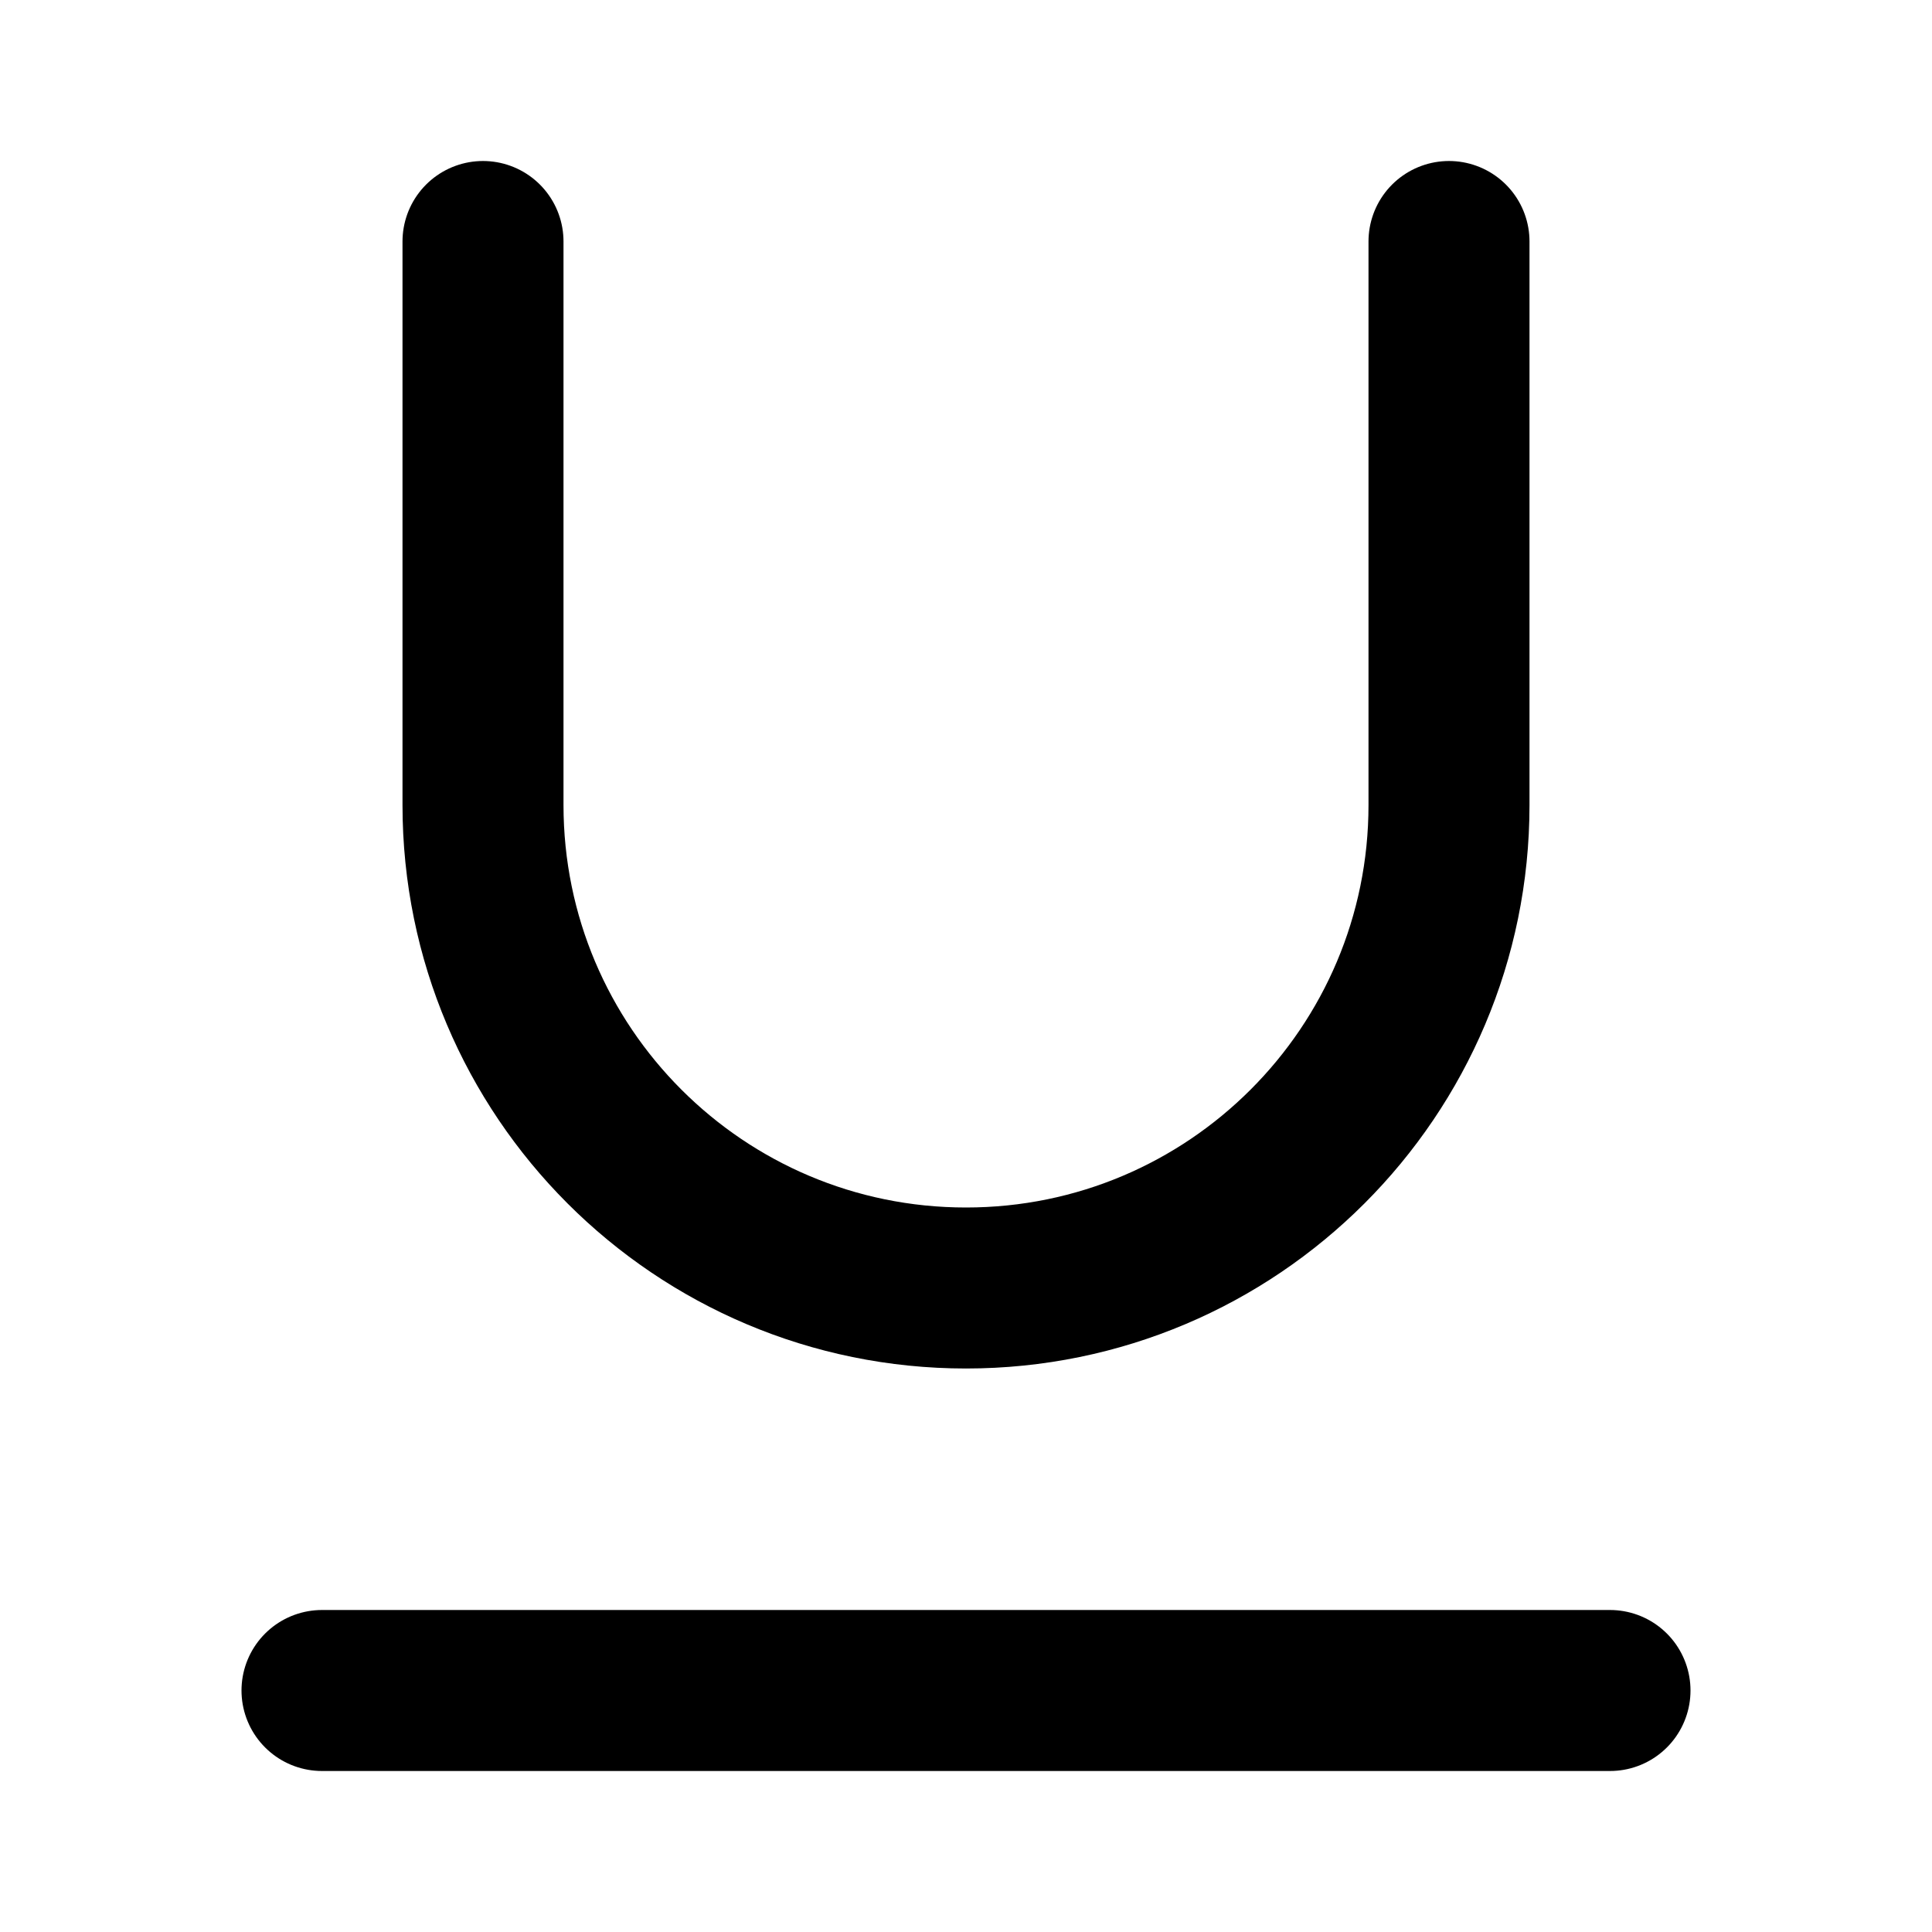
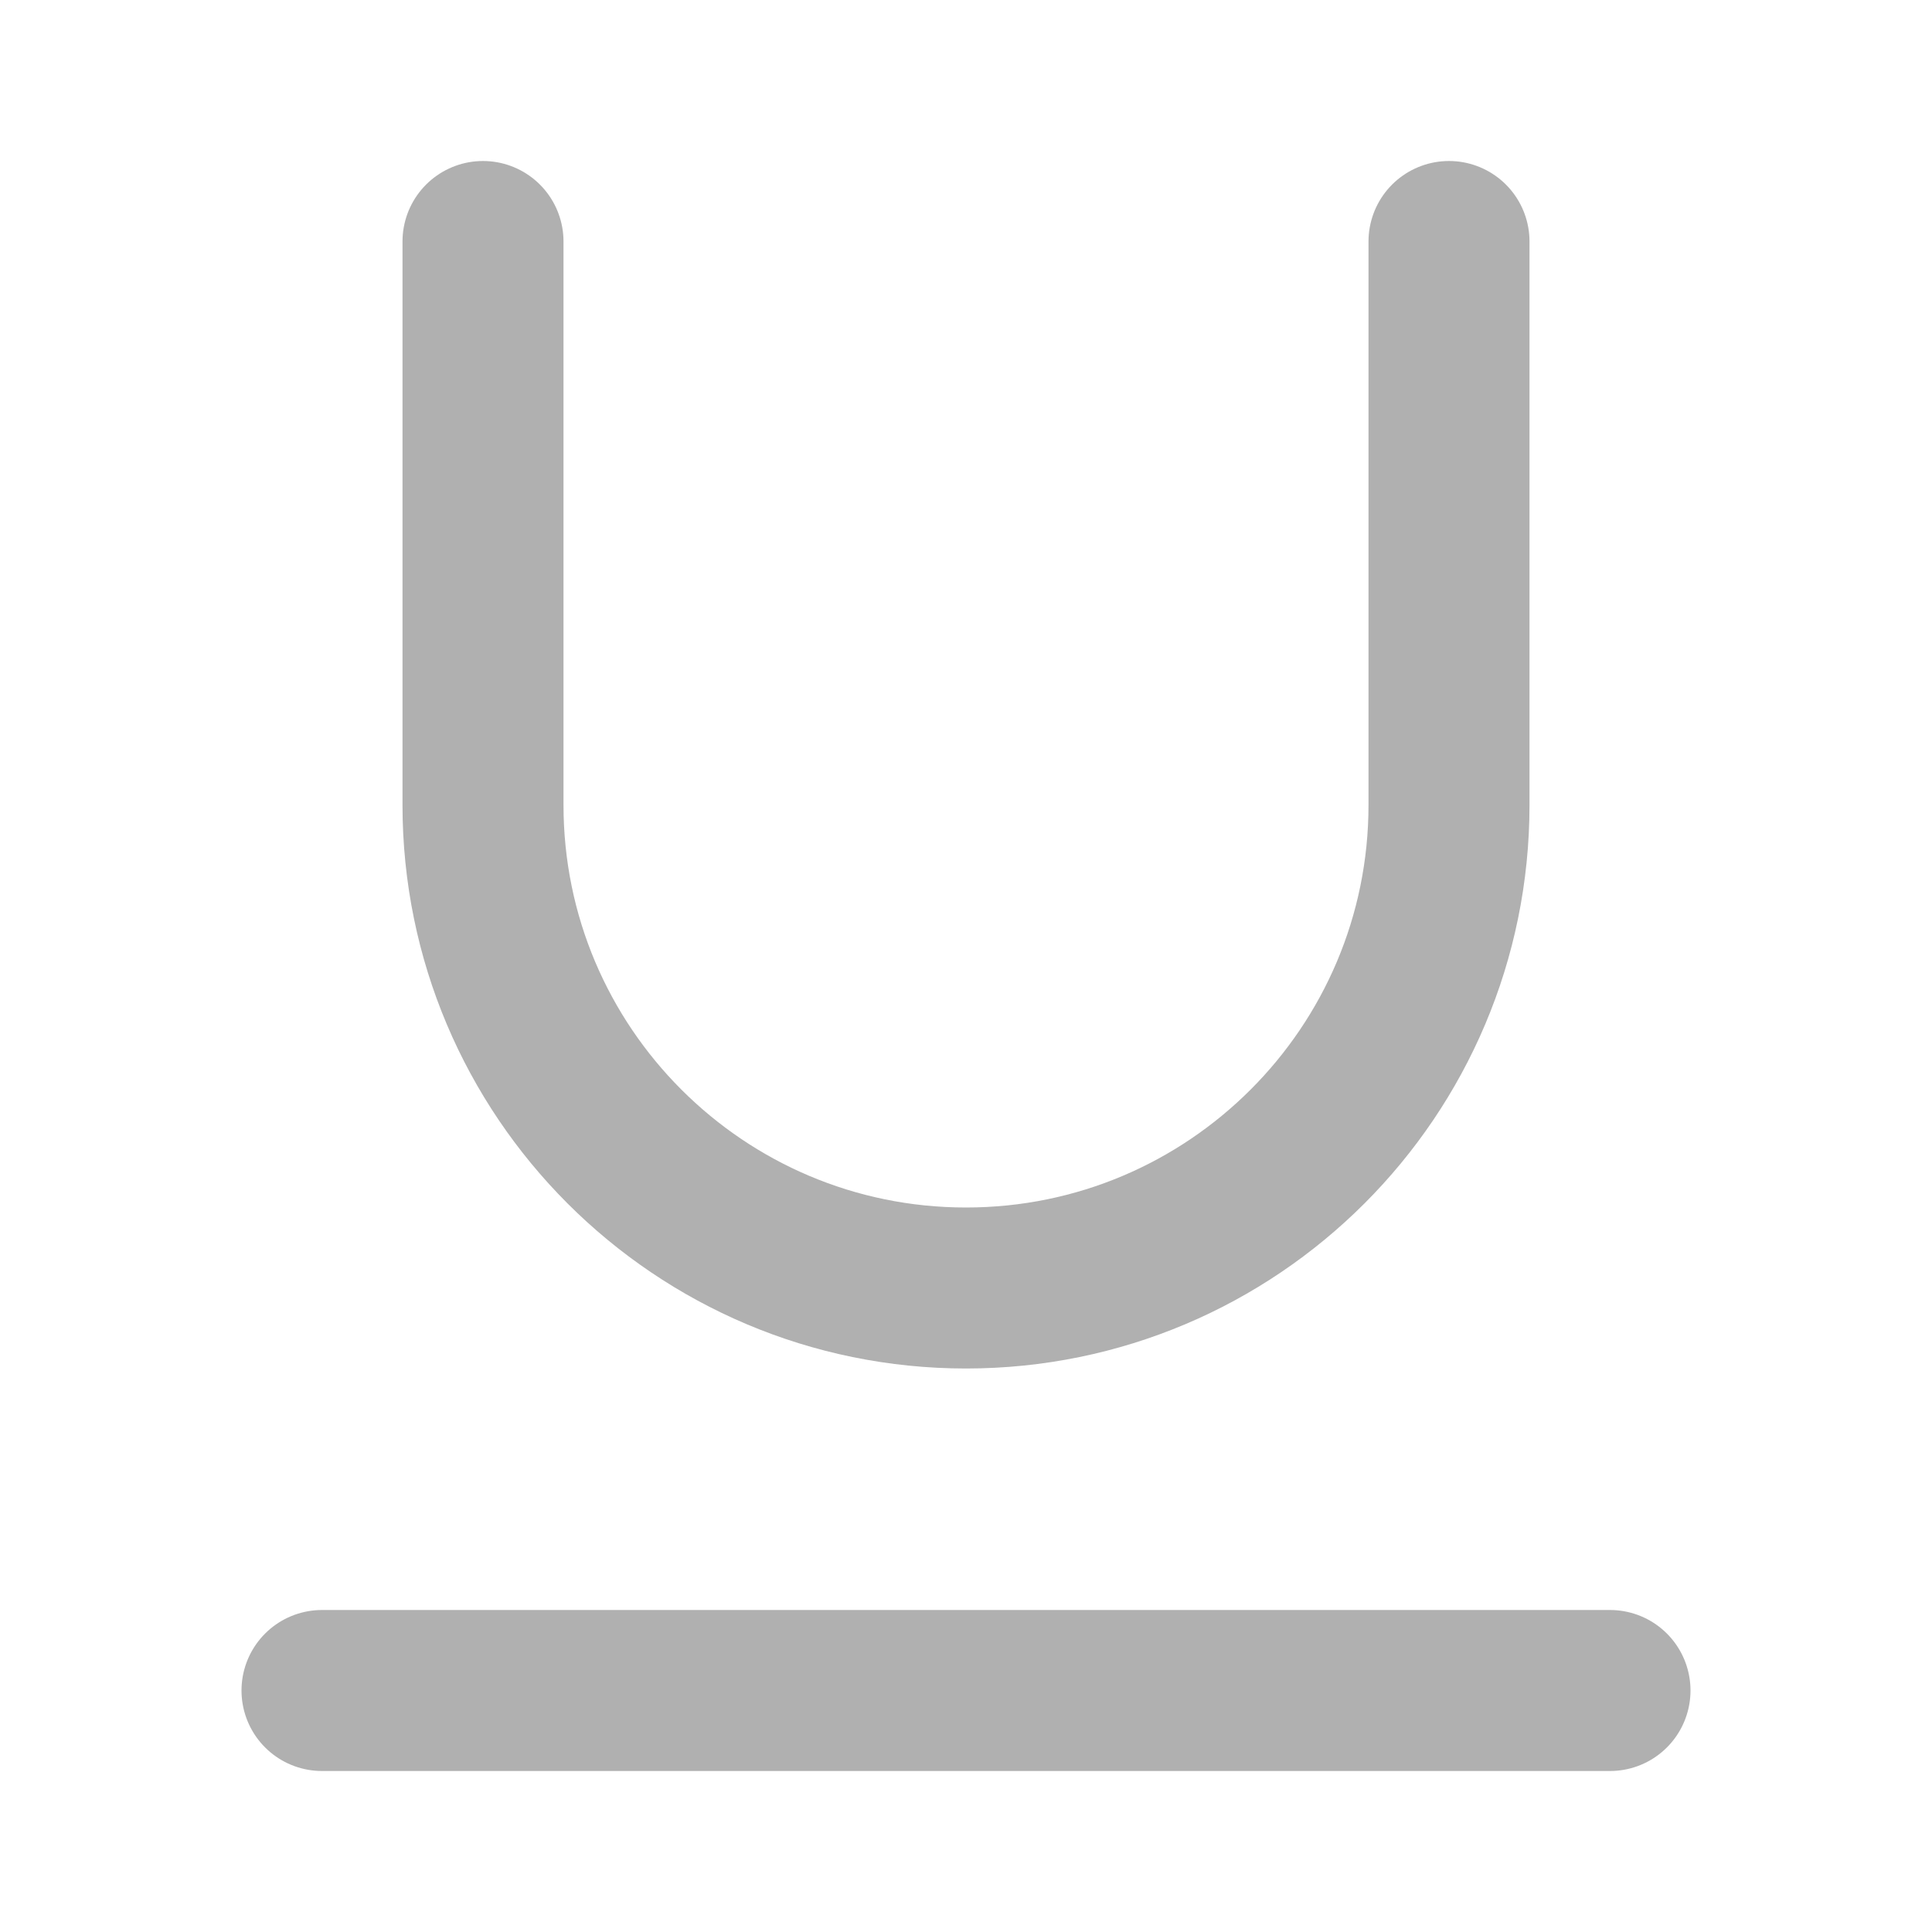
- <svg xmlns="http://www.w3.org/2000/svg" width="24" height="24" viewBox="0 0 24 24" fill="none" stroke="currentColor" stroke-width="2" stroke-linecap="round" stroke-linejoin="round" class="feather feather-underline">
+ <svg xmlns="http://www.w3.org/2000/svg" width="24" height="24" viewBox="0 0 24 24" fill="none" stroke="#b0b0b0" stroke-width="2" stroke-linecap="round" stroke-linejoin="round" class="feather feather-underline">
  <path d="M6 3v7a6 6 0 0 0 6 6 6 6 0 0 0 6-6V3" />
  <line x1="4" y1="21" x2="20" y2="21" />
</svg>
